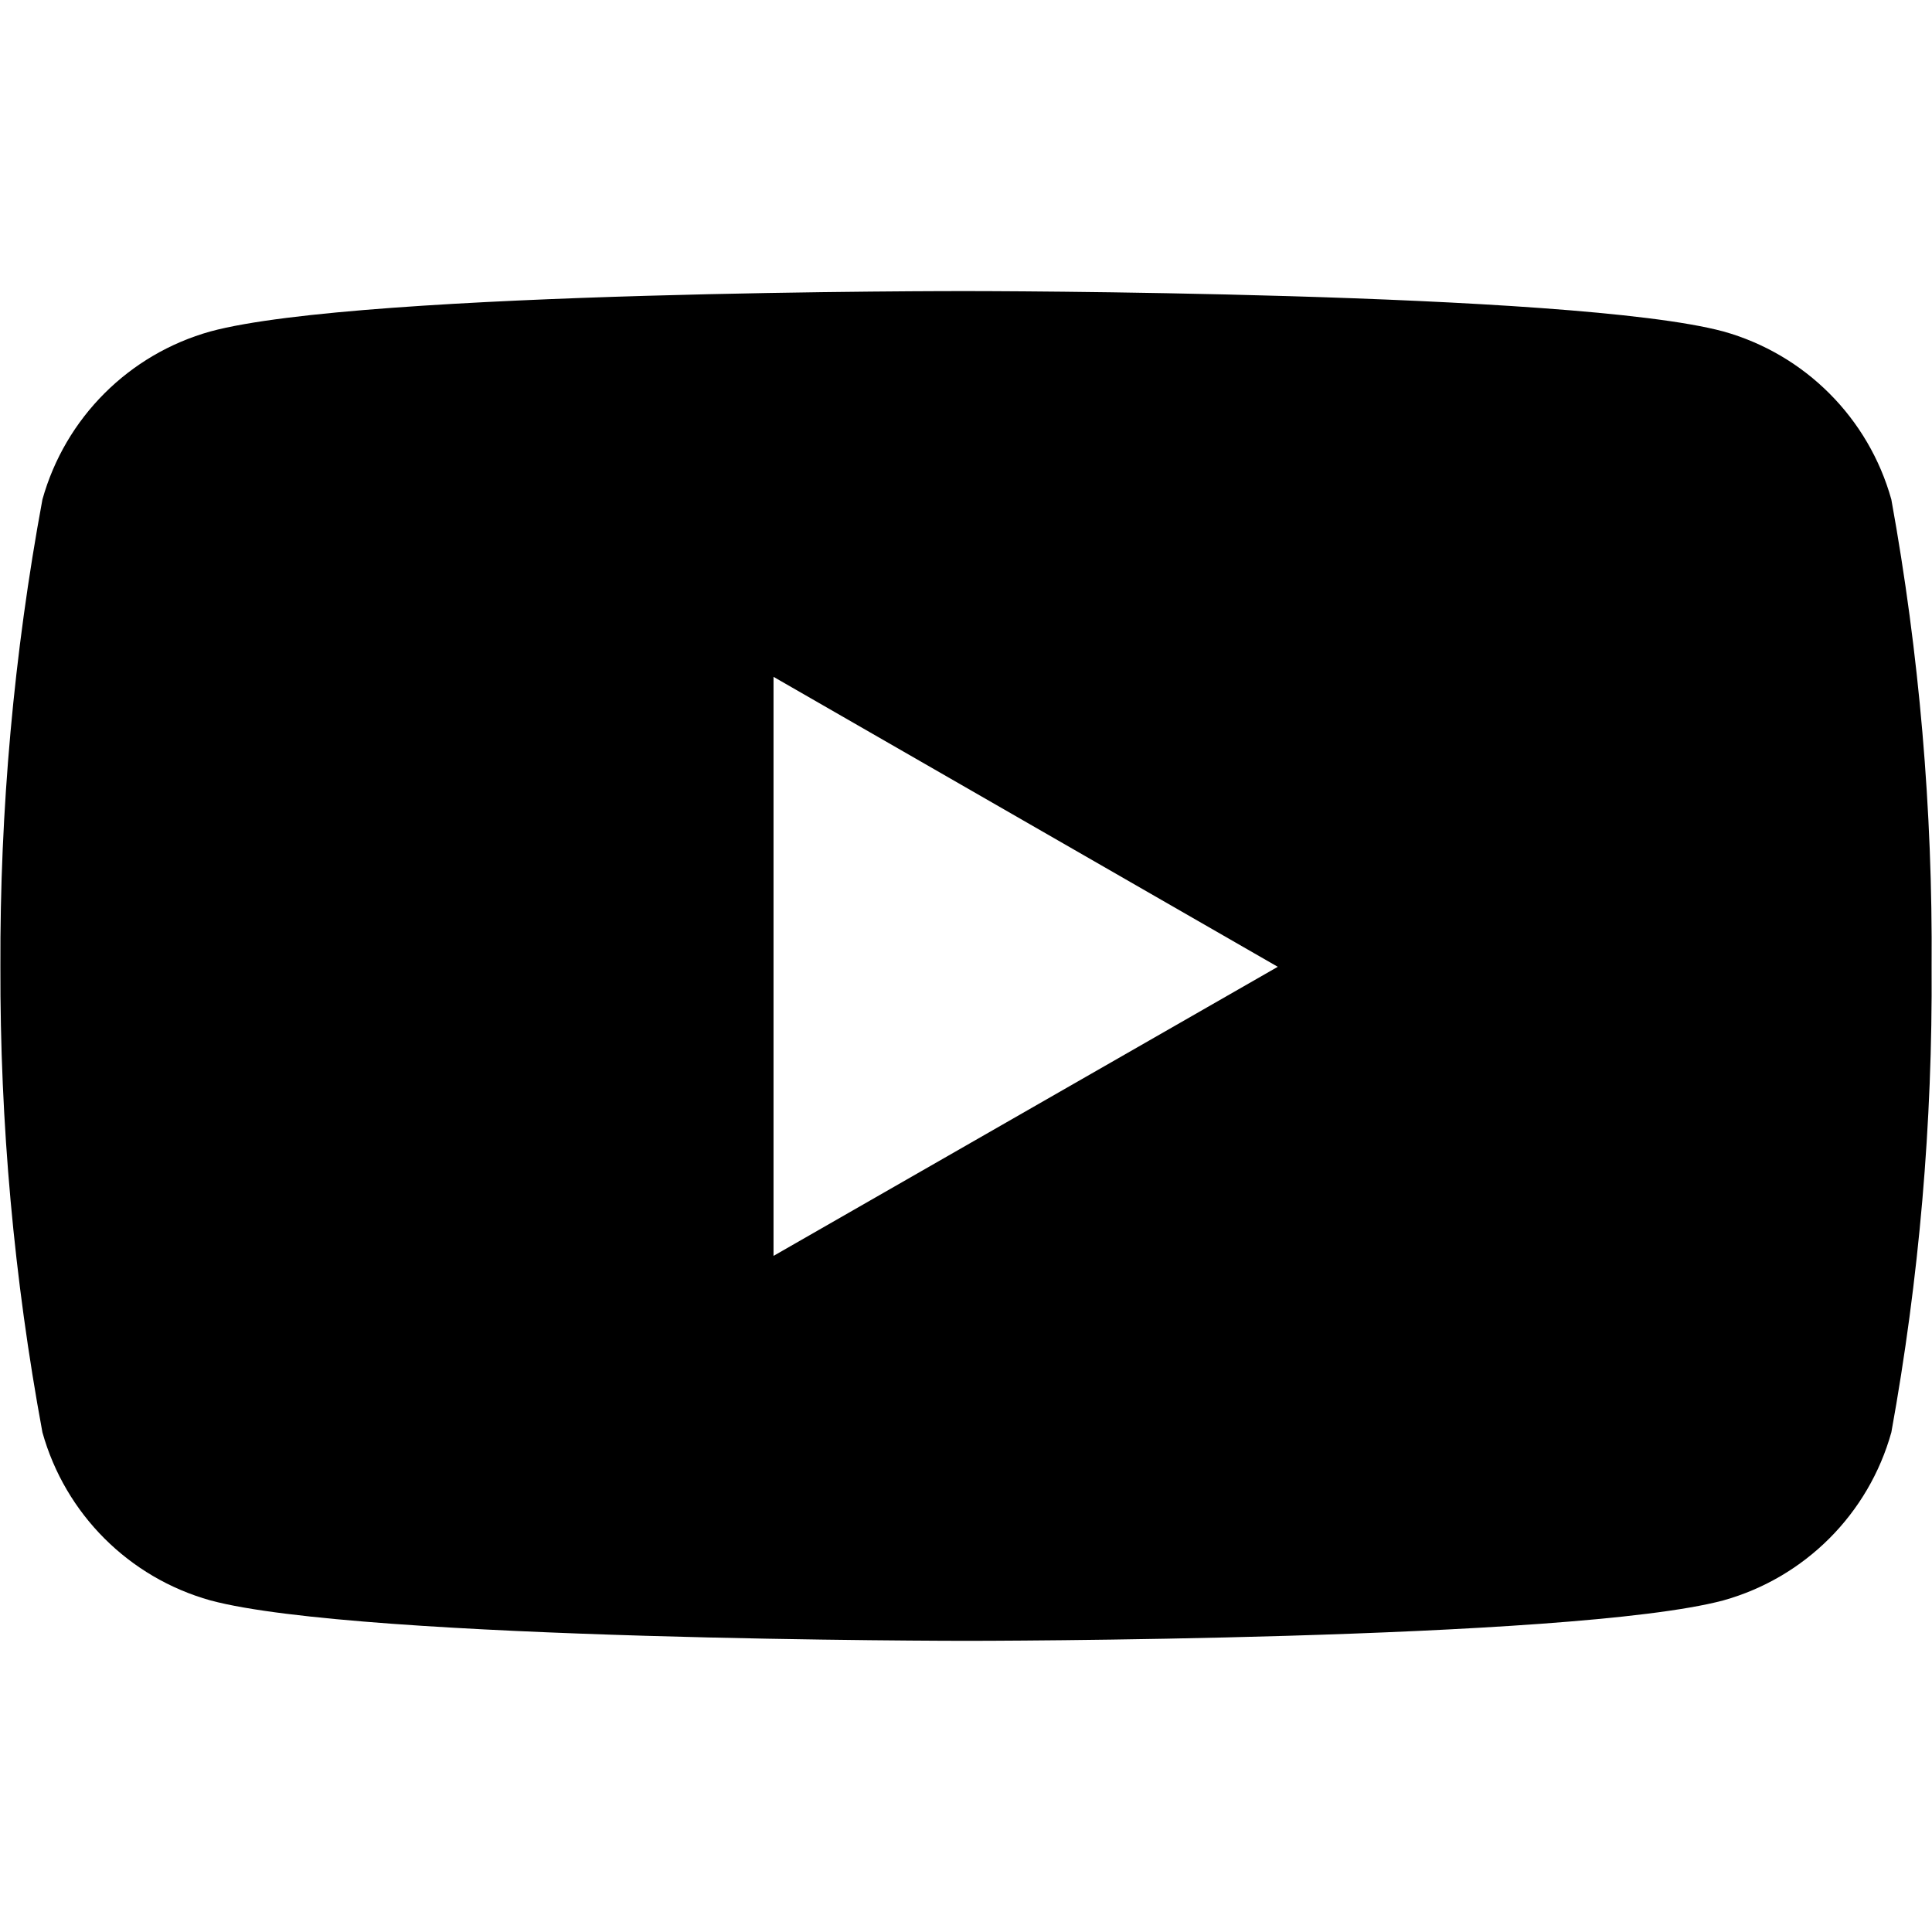
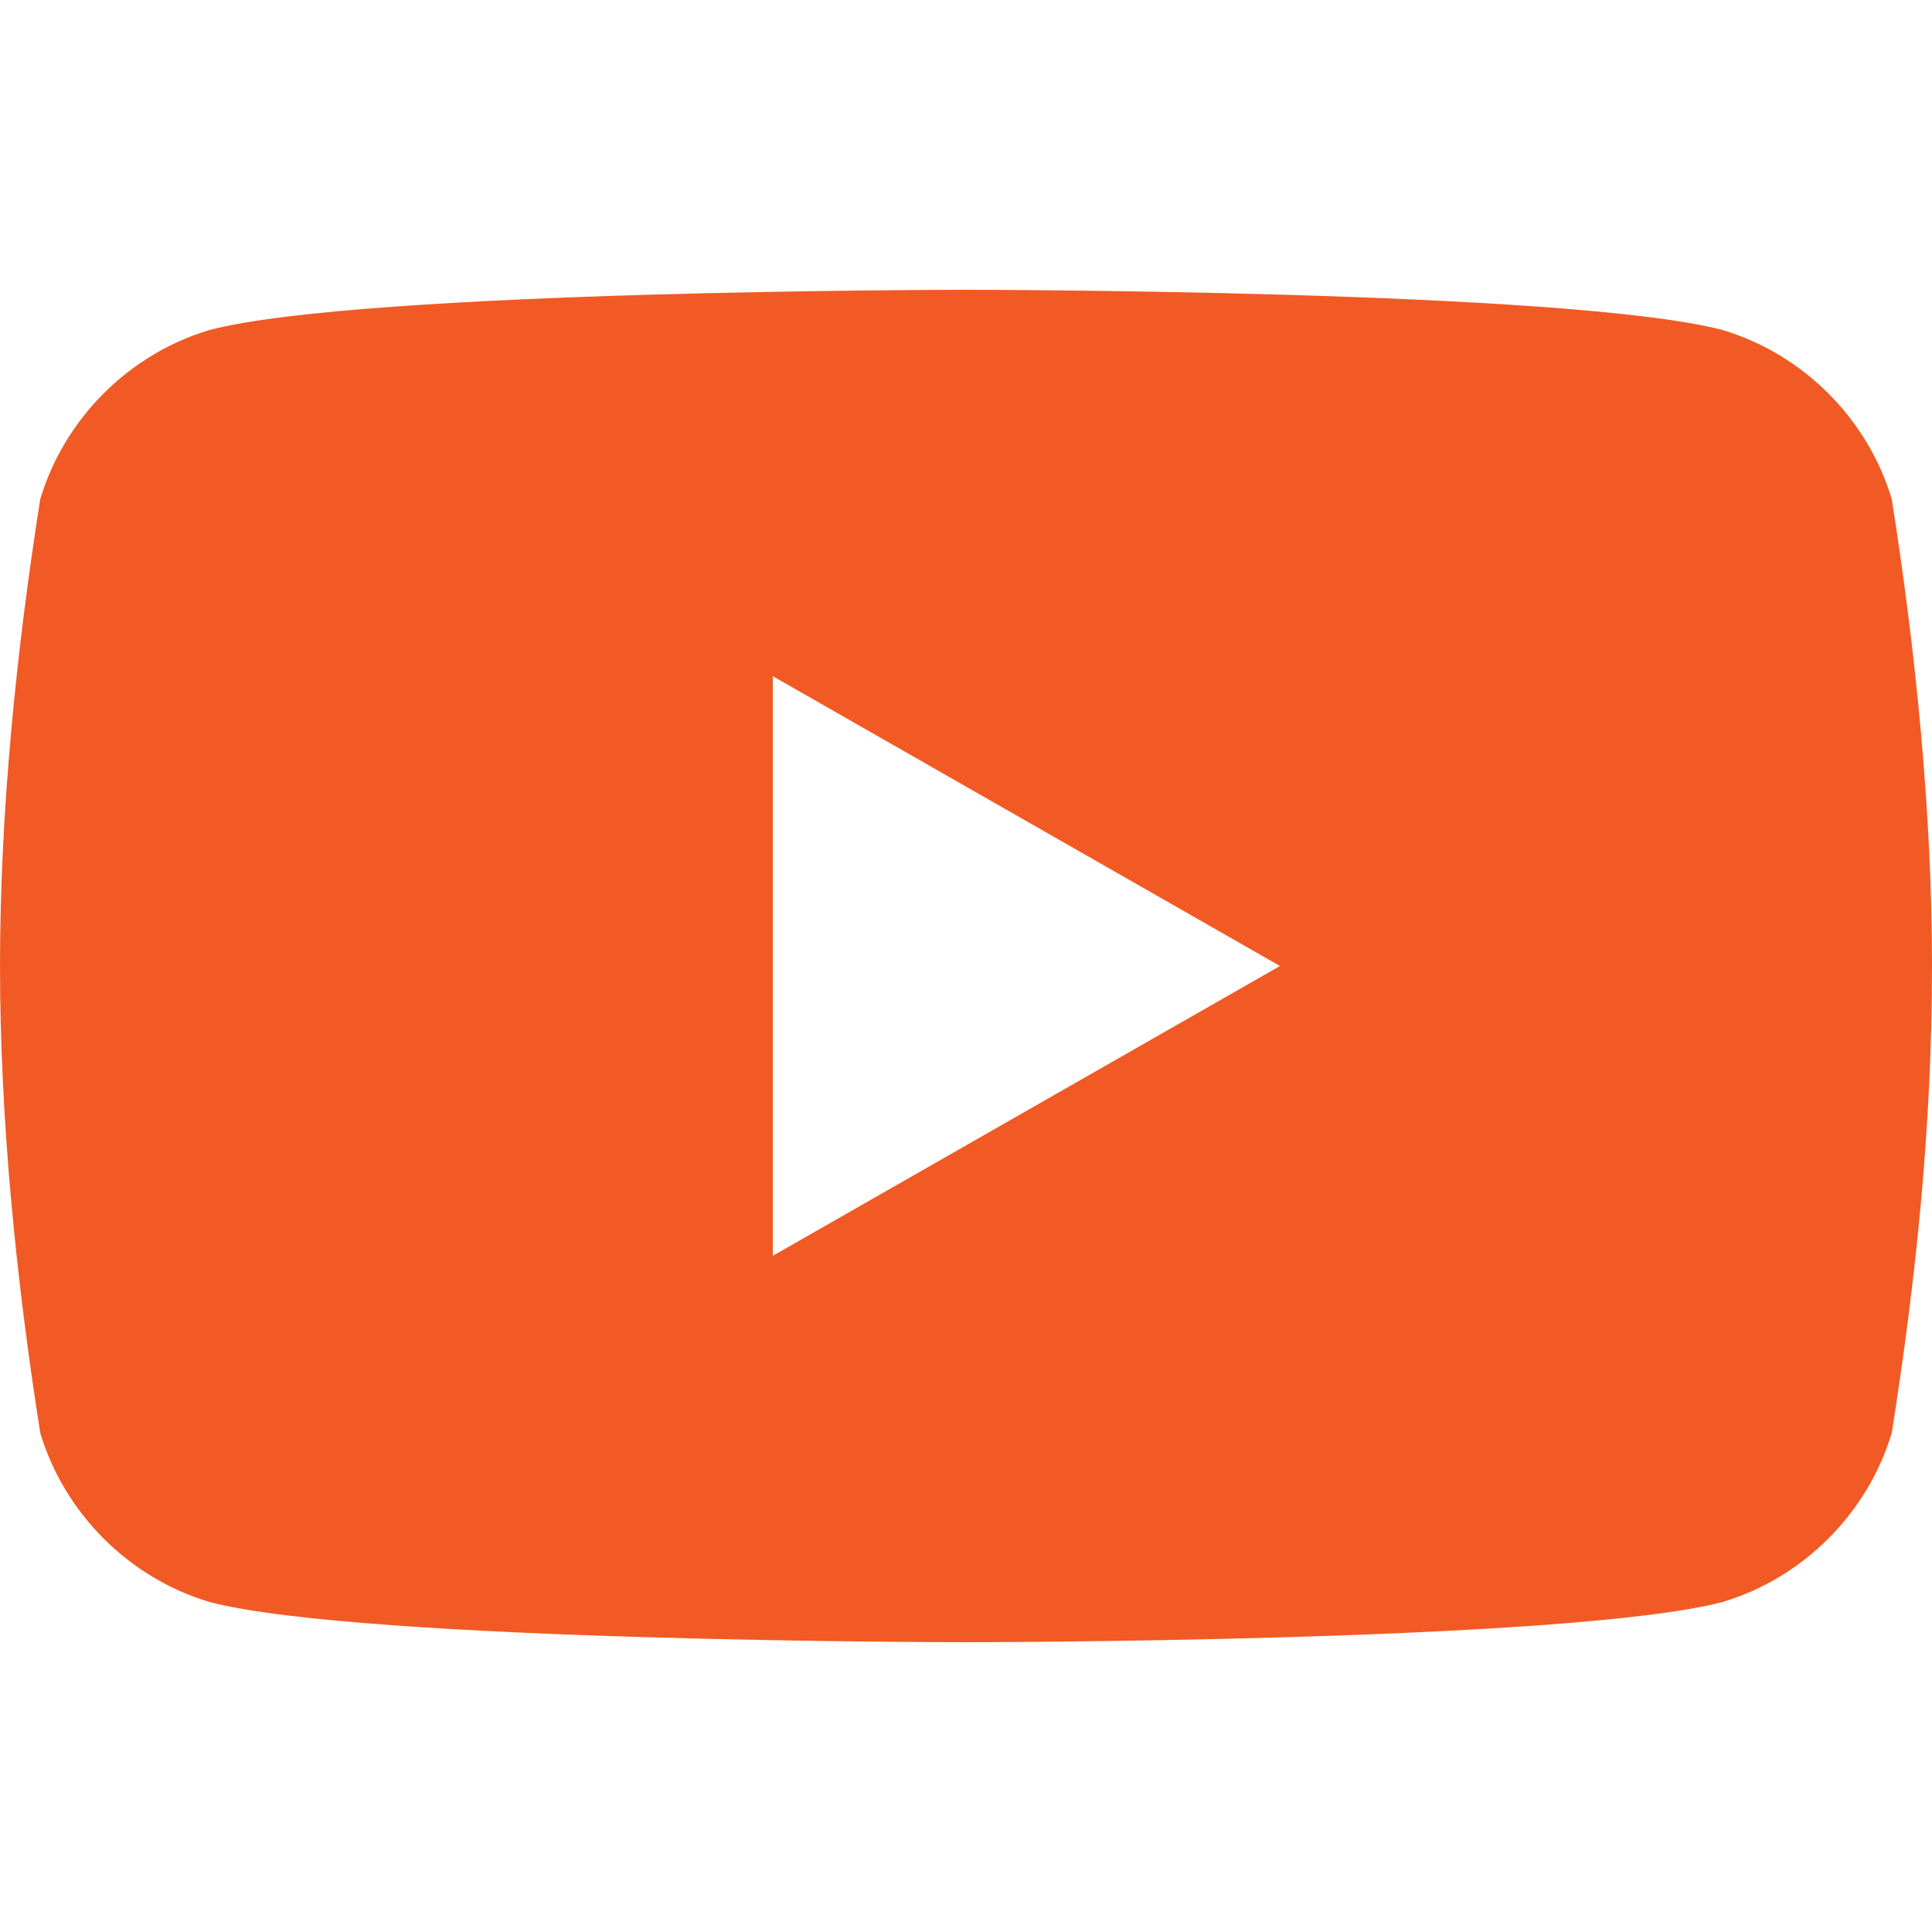
- <svg xmlns="http://www.w3.org/2000/svg" role="img" viewBox="0 0 24 24">
-   <path d="M23.495 6.205a3.007 3.007 0 0 0-2.088-2.088c-1.87-.501-9.396-.501-9.396-.501s-7.507-.01-9.396.501A3.007 3.007 0 0 0 .527 6.205a31.247 31.247 0 0 0-.522 5.805 31.247 31.247 0 0 0 .522 5.783 3.007 3.007 0 0 0 2.088 2.088c1.868.502 9.396.502 9.396.502s7.506 0 9.396-.502a3.007 3.007 0 0 0 2.088-2.088 31.247 31.247 0 0 0 .5-5.783 31.247 31.247 0 0 0-.5-5.805zM9.609 15.601V8.408l6.264 3.602z" />
+ <svg xmlns="http://www.w3.org/2000/svg" version="1.1" id="Слой_1" x="0px" y="0px" viewBox="0 0 24 24" style="enable-background:new 0 0 24 24;" xml:space="preserve">
+   <style type="text/css">
+ 	.st0{fill:#F15A24;}
+ </style>
+   <path class="st0" d="M23.5,6.2c-0.3-1-1.1-1.8-2.1-2.1C19.5,3.6,12,3.6,12,3.6s-7.5,0-9.4,0.5c-1,0.3-1.8,1.1-2.1,2.1  C0.2,8.1,0,10.1,0,12c0,1.9,0.2,3.9,0.5,5.8c0.3,1,1.1,1.8,2.1,2.1c1.9,0.5,9.4,0.5,9.4,0.5s7.5,0,9.4-0.5c1-0.3,1.8-1.1,2.1-2.1  c0.3-1.9,0.5-3.8,0.5-5.8C24,10.1,23.8,8.1,23.5,6.2z M9.6,15.6V8.4l6.3,3.6L9.6,15.6z" />
</svg>
